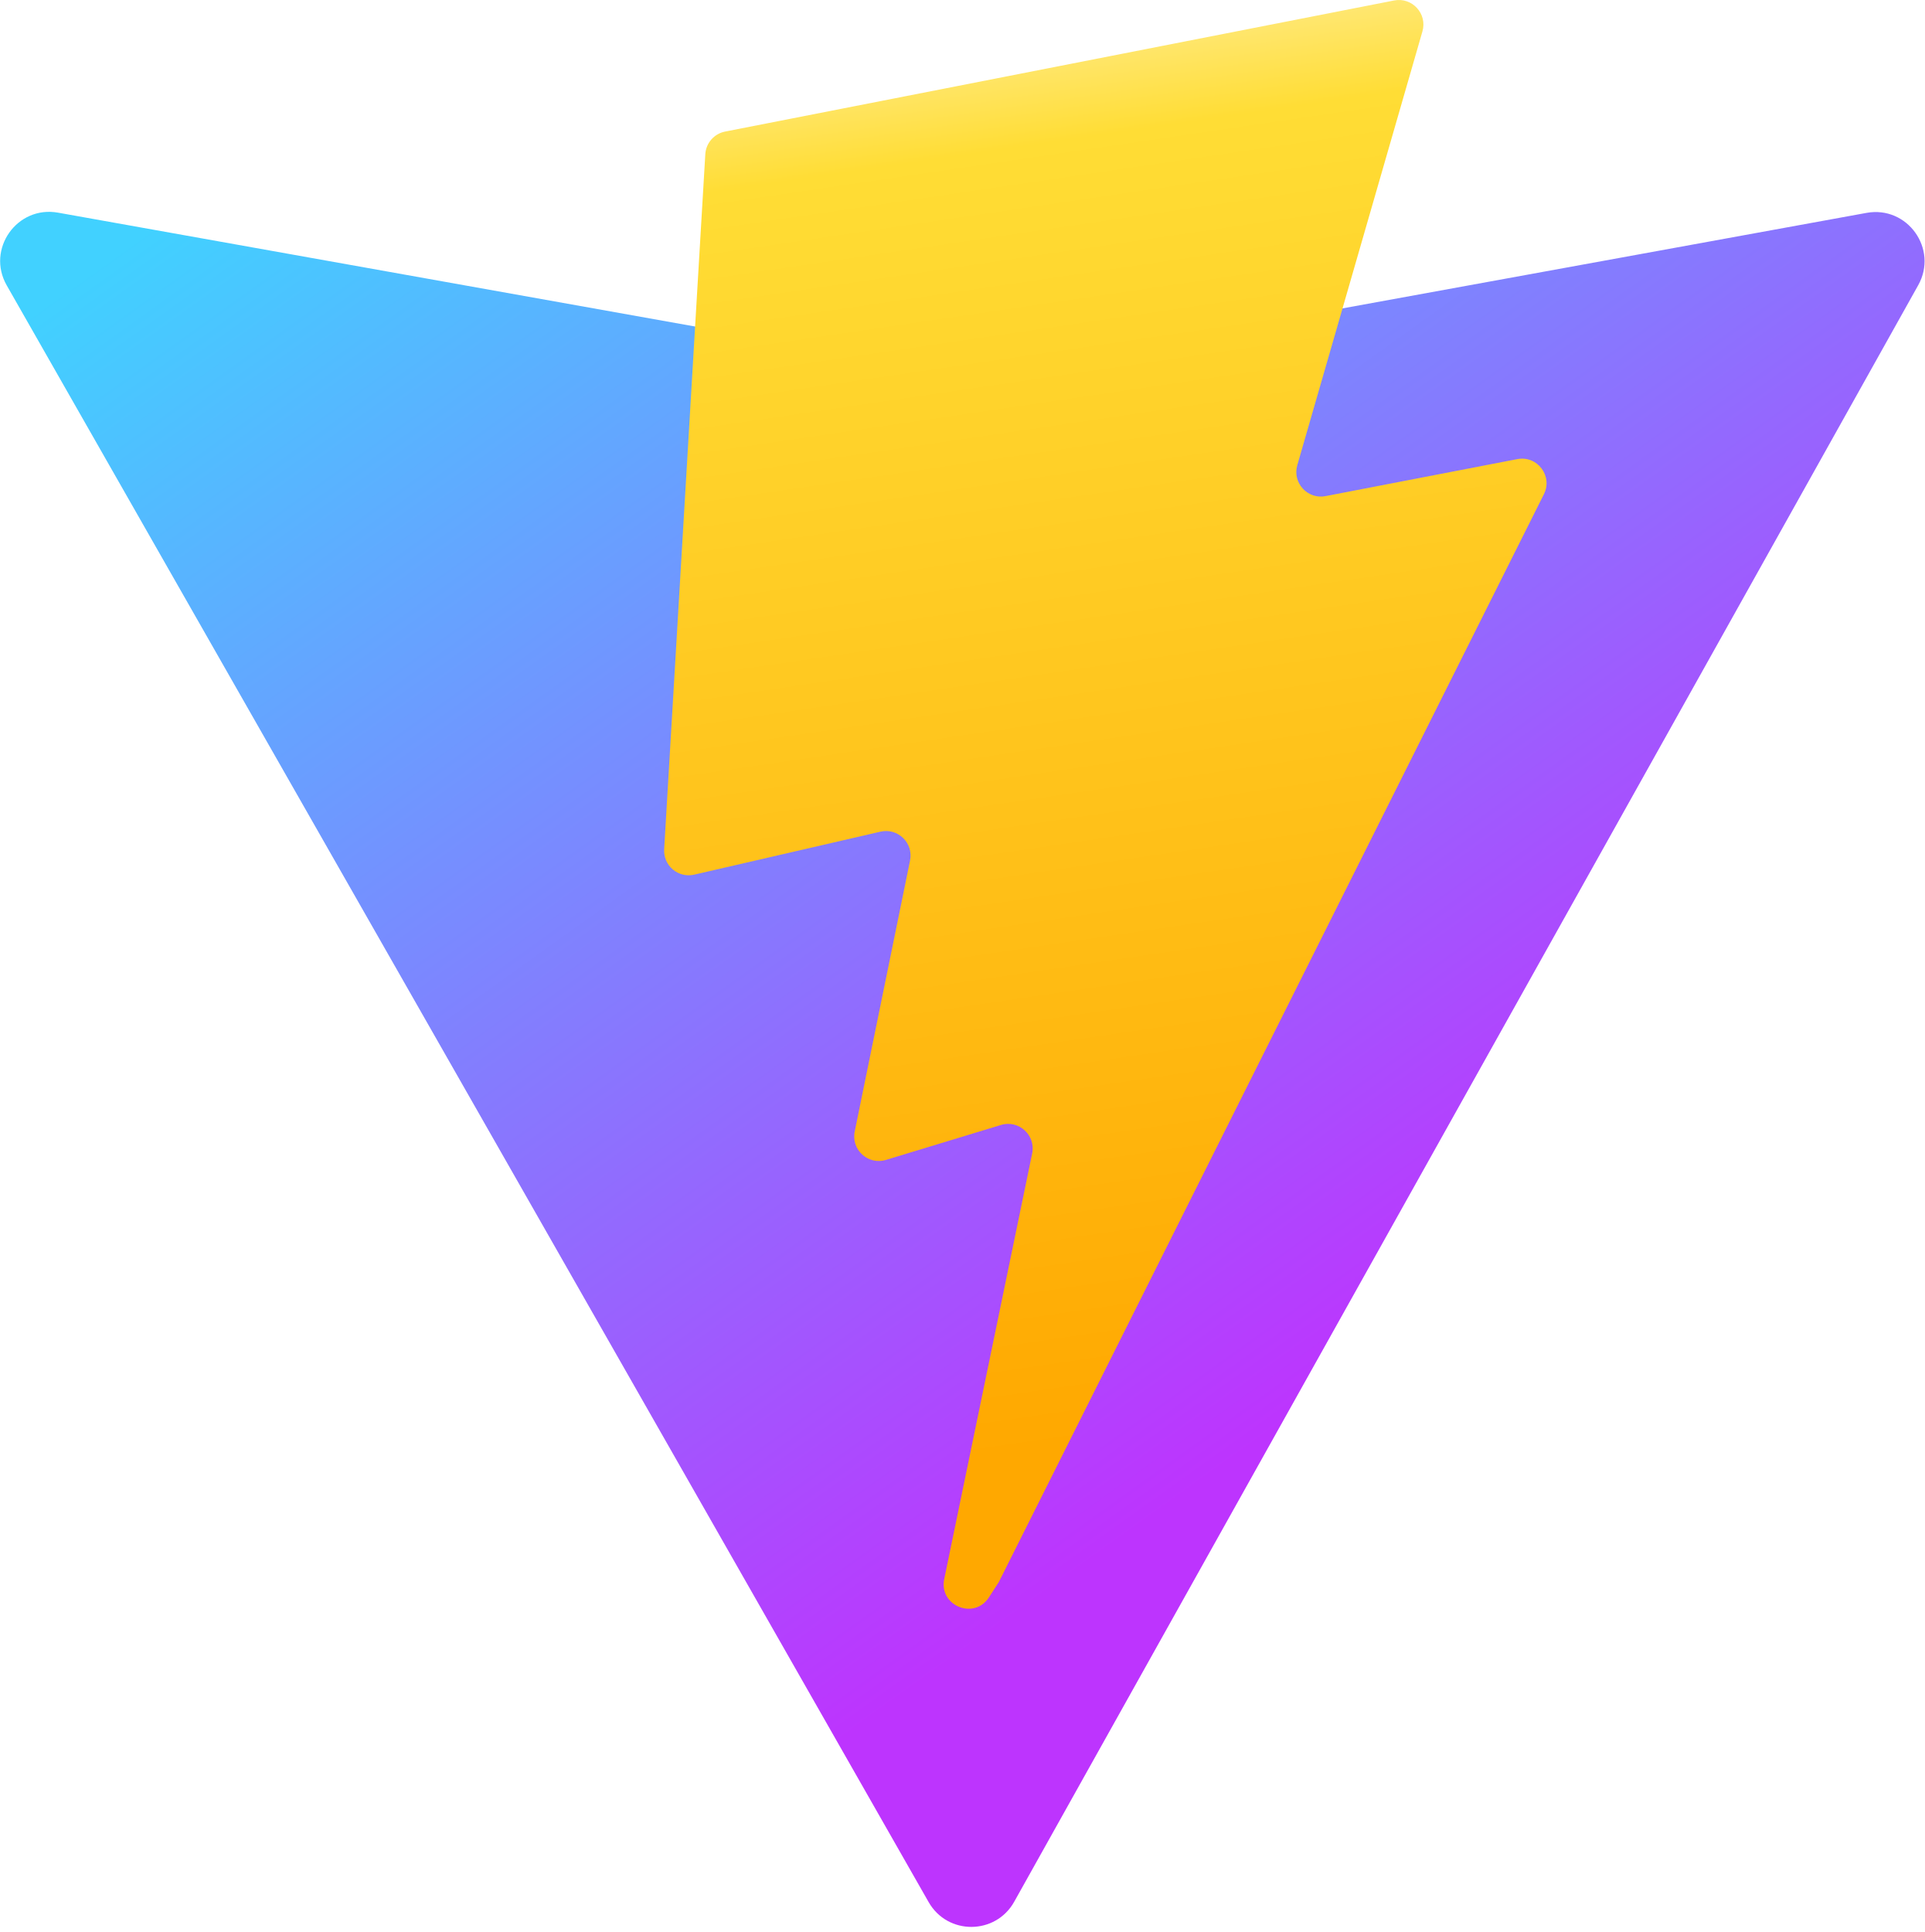
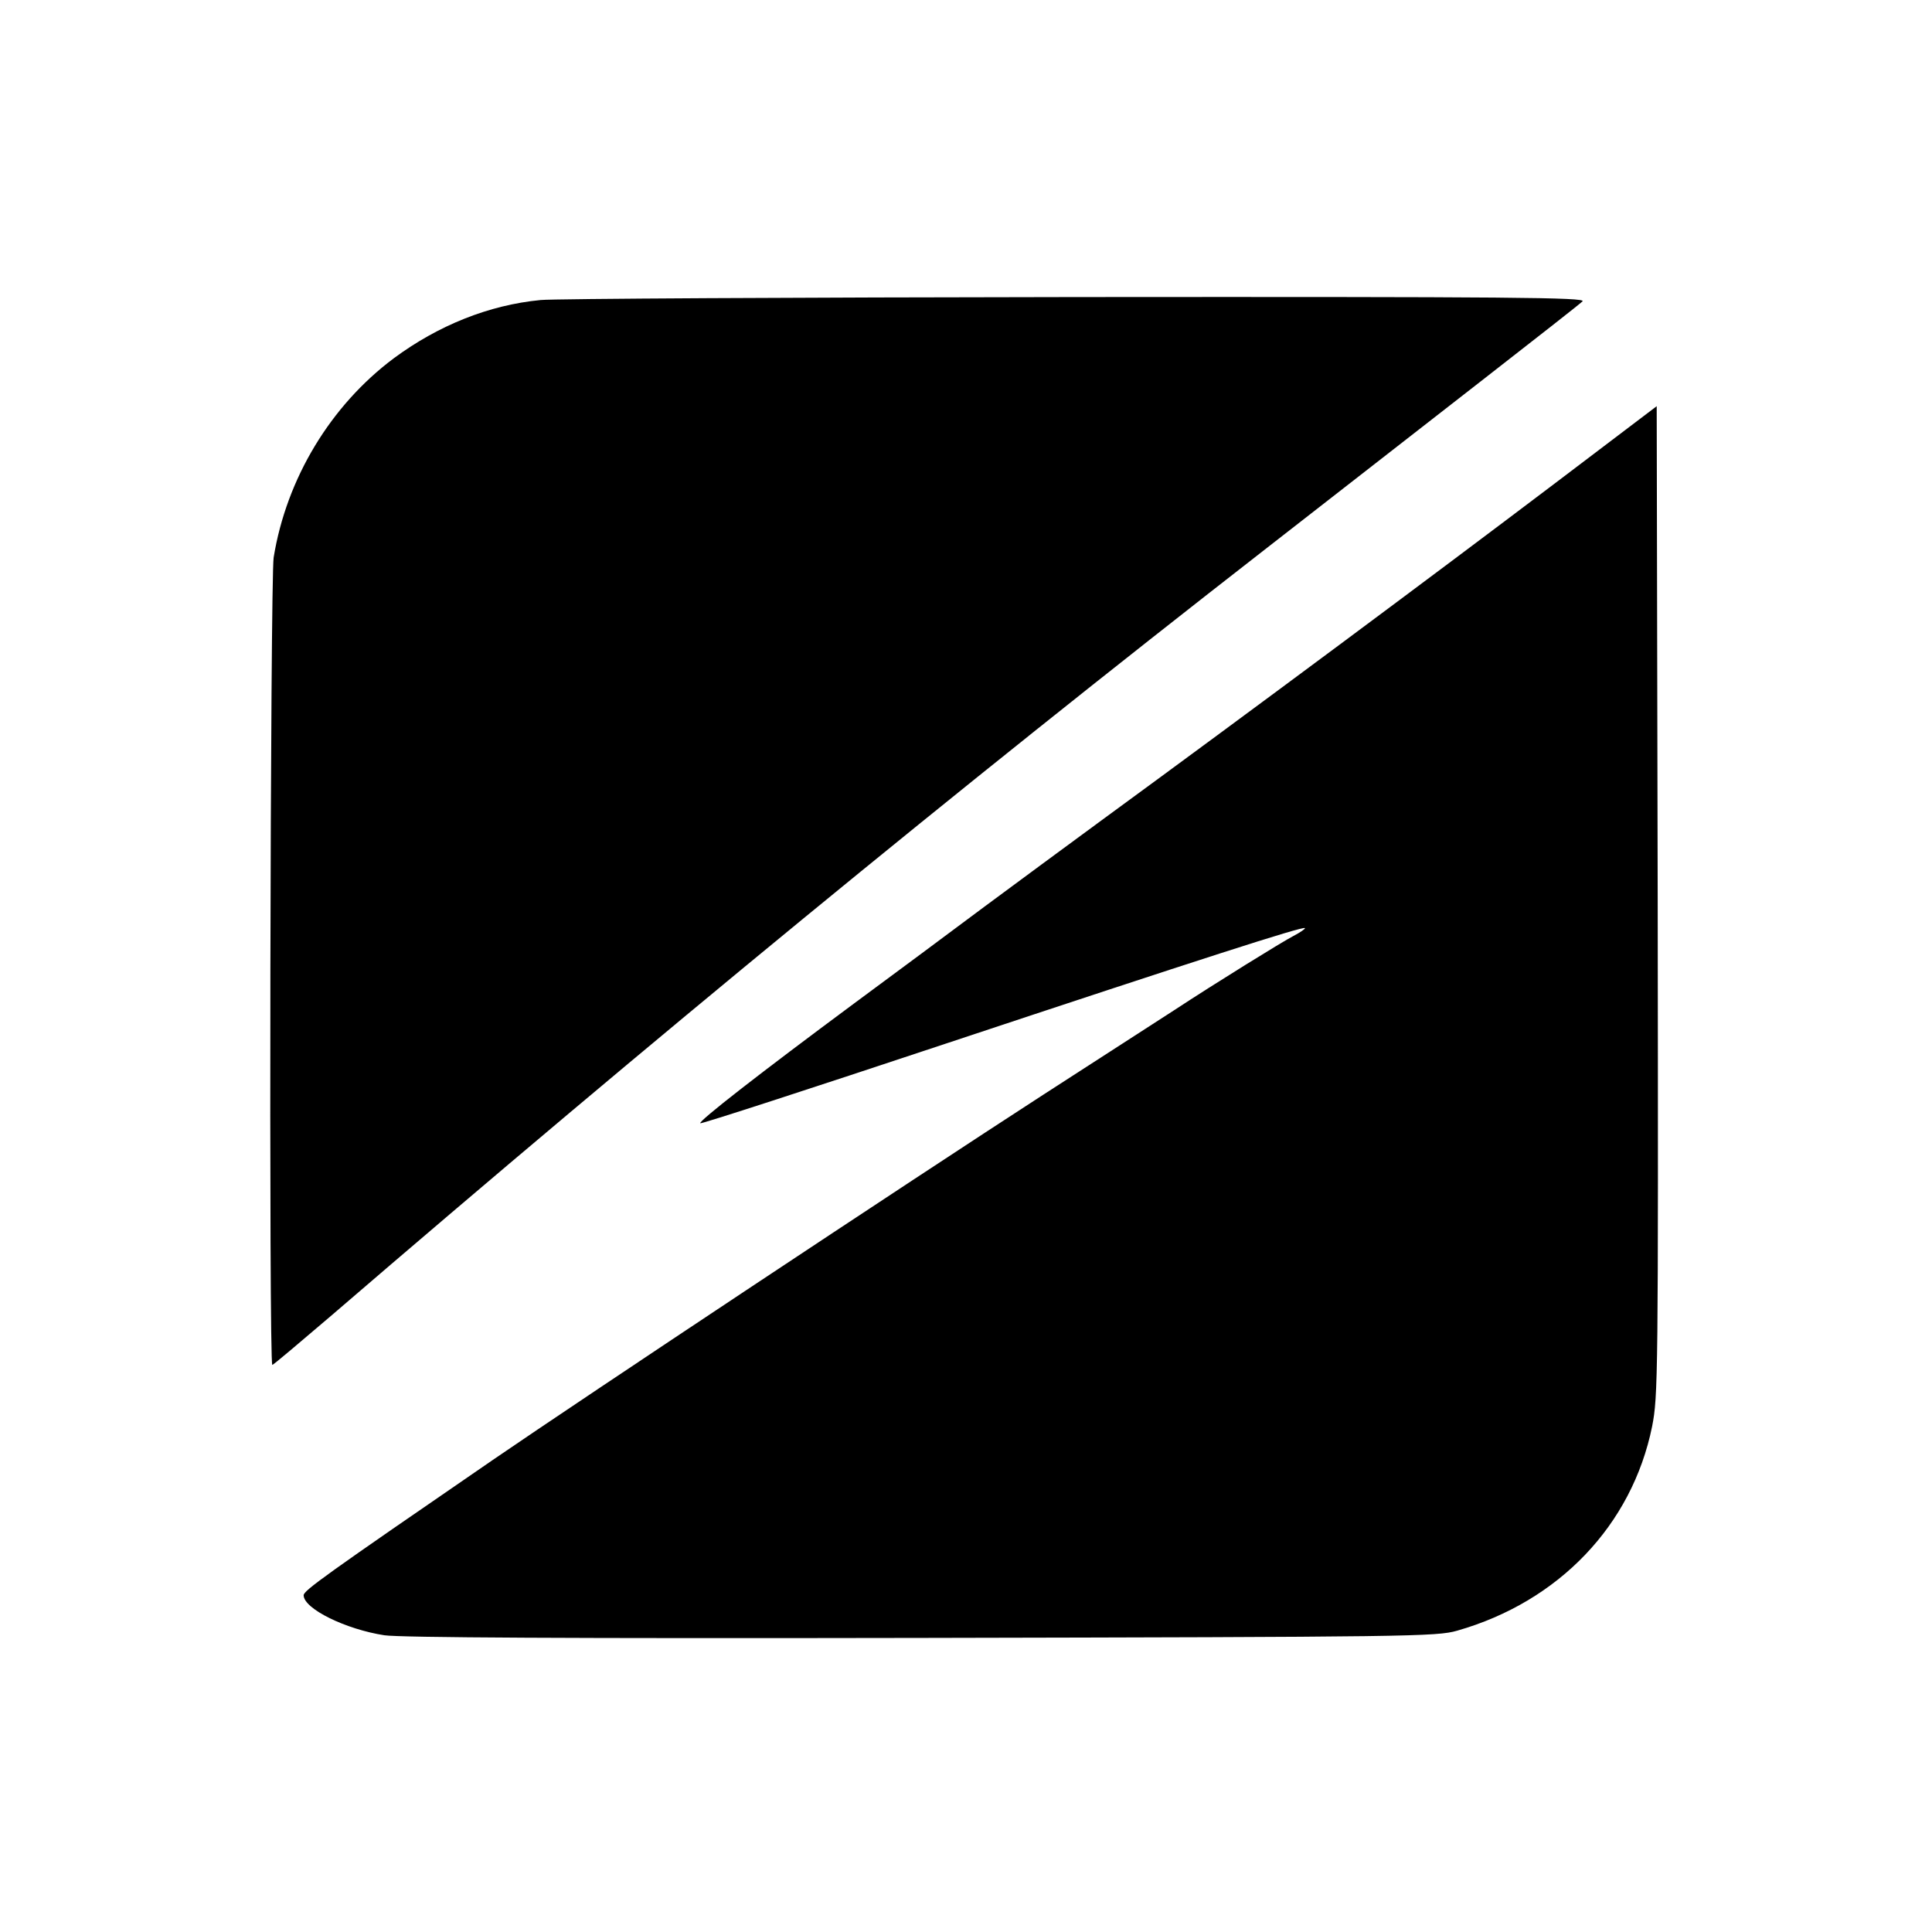
- <svg xmlns="http://www.w3.org/2000/svg" aria-hidden="true" role="img" class="iconify iconify--logos" width="31.88" height="32" preserveAspectRatio="xMidYMid meet" viewBox="0 0 256 257">
-   <defs>
-     <linearGradient id="IconifyId1813088fe1fbc01fb466" x1="-.828%" x2="57.636%" y1="7.652%" y2="78.411%">
-       <stop offset="0%" stop-color="#41D1FF" />
-       <stop offset="100%" stop-color="#BD34FE" />
-     </linearGradient>
-     <linearGradient id="IconifyId1813088fe1fbc01fb467" x1="43.376%" x2="50.316%" y1="2.242%" y2="89.03%">
-       <stop offset="0%" stop-color="#FFEA83" />
-       <stop offset="8.333%" stop-color="#FFDD35" />
-       <stop offset="100%" stop-color="#FFA800" />
-     </linearGradient>
-   </defs>
-   <path fill="url(#IconifyId1813088fe1fbc01fb466)" d="M255.153 37.938L134.897 252.976c-2.483 4.44-8.862 4.466-11.382.048L.875 37.958c-2.746-4.814 1.371-10.646 6.827-9.67l120.385 21.517a6.537 6.537 0 0 0 2.322-.004l117.867-21.483c5.438-.991 9.574 4.796 6.877 9.62Z" />
-   <path fill="url(#IconifyId1813088fe1fbc01fb467)" d="M185.432.063L96.44 17.501a3.268 3.268 0 0 0-2.634 3.014l-5.474 92.456a3.268 3.268 0 0 0 3.997 3.378l24.777-5.718c2.318-.535 4.413 1.507 3.936 3.838l-7.361 36.047c-.495 2.426 1.782 4.5 4.151 3.78l15.304-4.649c2.372-.72 4.652 1.36 4.15 3.788l-11.698 56.621c-.732 3.542 3.979 5.473 5.943 2.437l1.313-2.028l72.516-144.72c1.215-2.423-.88-5.186-3.54-4.672l-25.505 4.922c-2.396.462-4.435-1.77-3.759-4.114l16.646-57.705c.677-2.35-1.37-4.583-3.769-4.113Z" />
+ <svg xmlns="http://www.w3.org/2000/svg" version="1.0" width="586pt" height="586pt" viewBox="0 0 586 586" preserveAspectRatio="xMidYMid meet">
+   <g transform="translate(0,586) scale(0.1,-0.1)" fill="#000000" stroke="none">
+     <path d="M1640 4950 c-157 -15 -311 -77 -446 -177 -191 -143 -325 -364 -364 -604 -10 -67 -15 -2449 -4 -2449 3 0 82 67 177 148 975 839 1900 1599 2837 2328 212 165 511 398 665 518 154 120 287 224 295 232 12 12 -212 14 -1535 13 -853 -1 -1584 -5 -1625 -9z" />
+     <path d="M4715 4393 c-378 -286 -909 -681 -1390 -1033 -86 -63 -239 -176 -339 -250 -99 -74 -278 -207 -396 -294 -286 -212 -472 -357 -466 -363 2 -3 337 106 743 241 774 257 1085 357 1091 351 2 -2 -14 -13 -35 -24 -33 -17 -232 -140 -363 -226 -19 -12 -197 -127 -395 -255 -414 -268 -1390 -916 -1670 -1108 -511 -351 -575 -397 -574 -411 1 -41 128 -103 245 -121 47 -7 557 -10 1629 -8 1484 3 1563 4 1625 22 308 88 530 320 591 619 18 92 19 143 17 1595 l-3 1500 -310 -235z" />
+   </g>
</svg>
